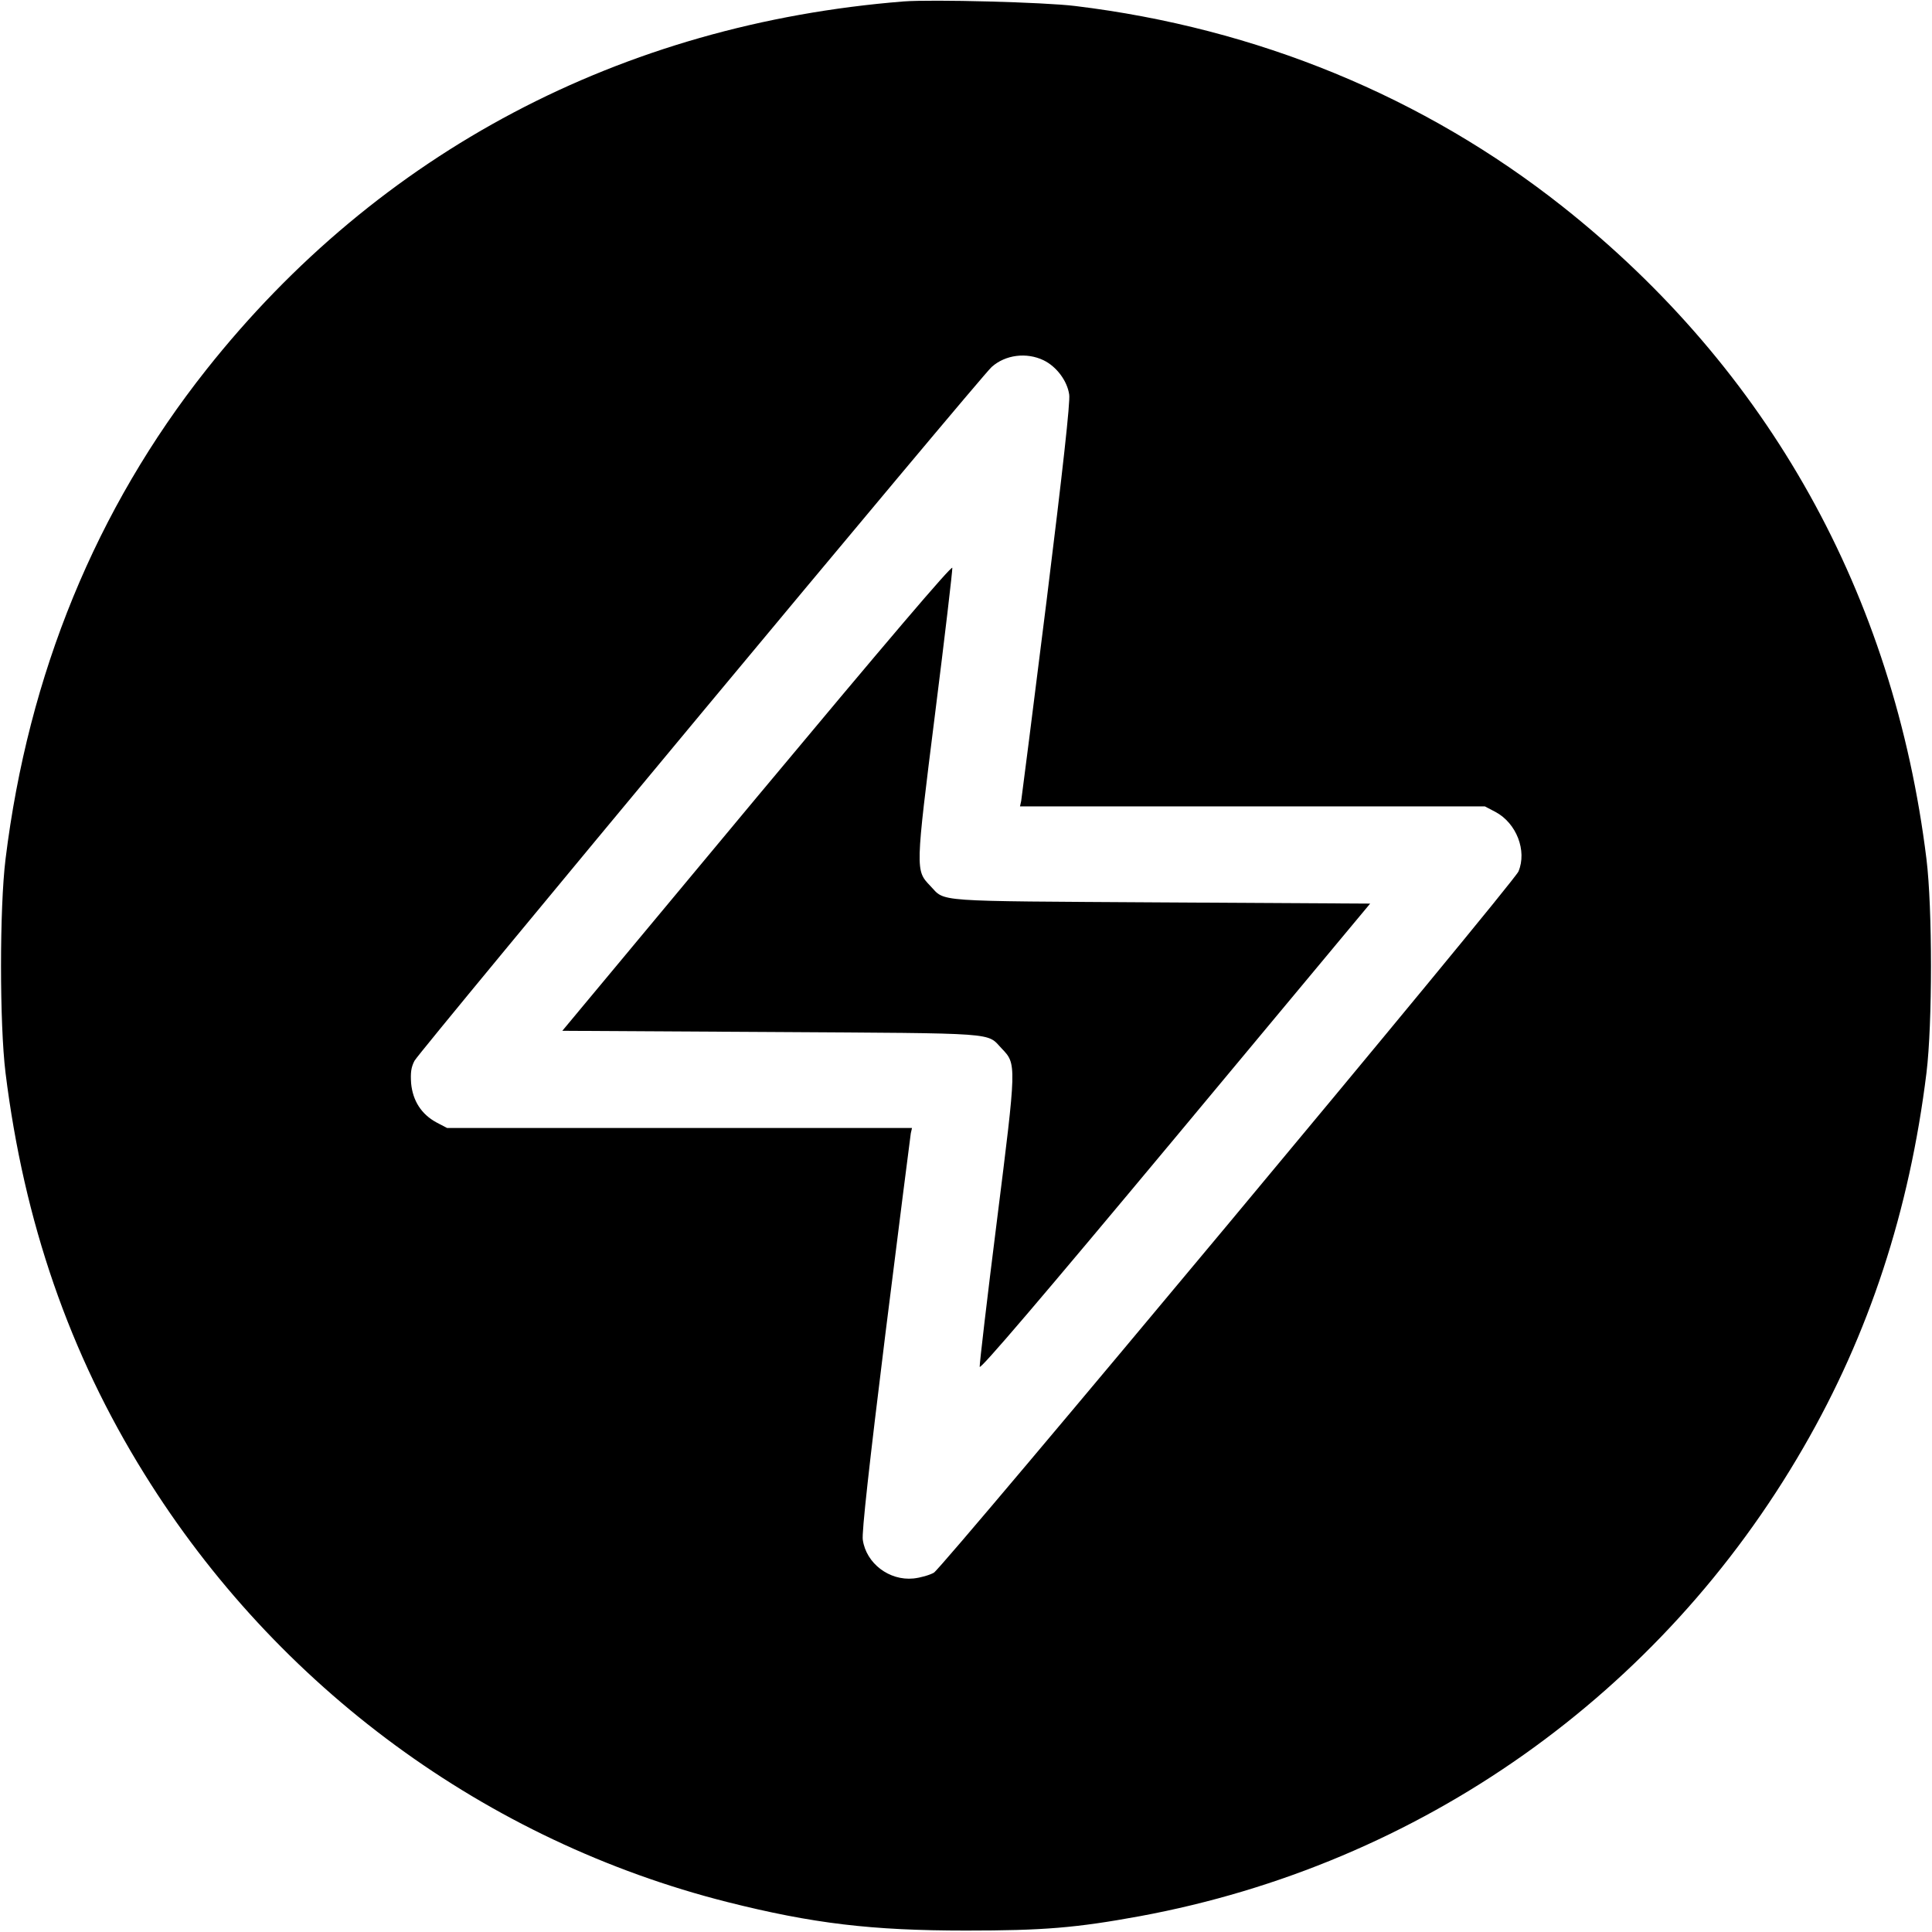
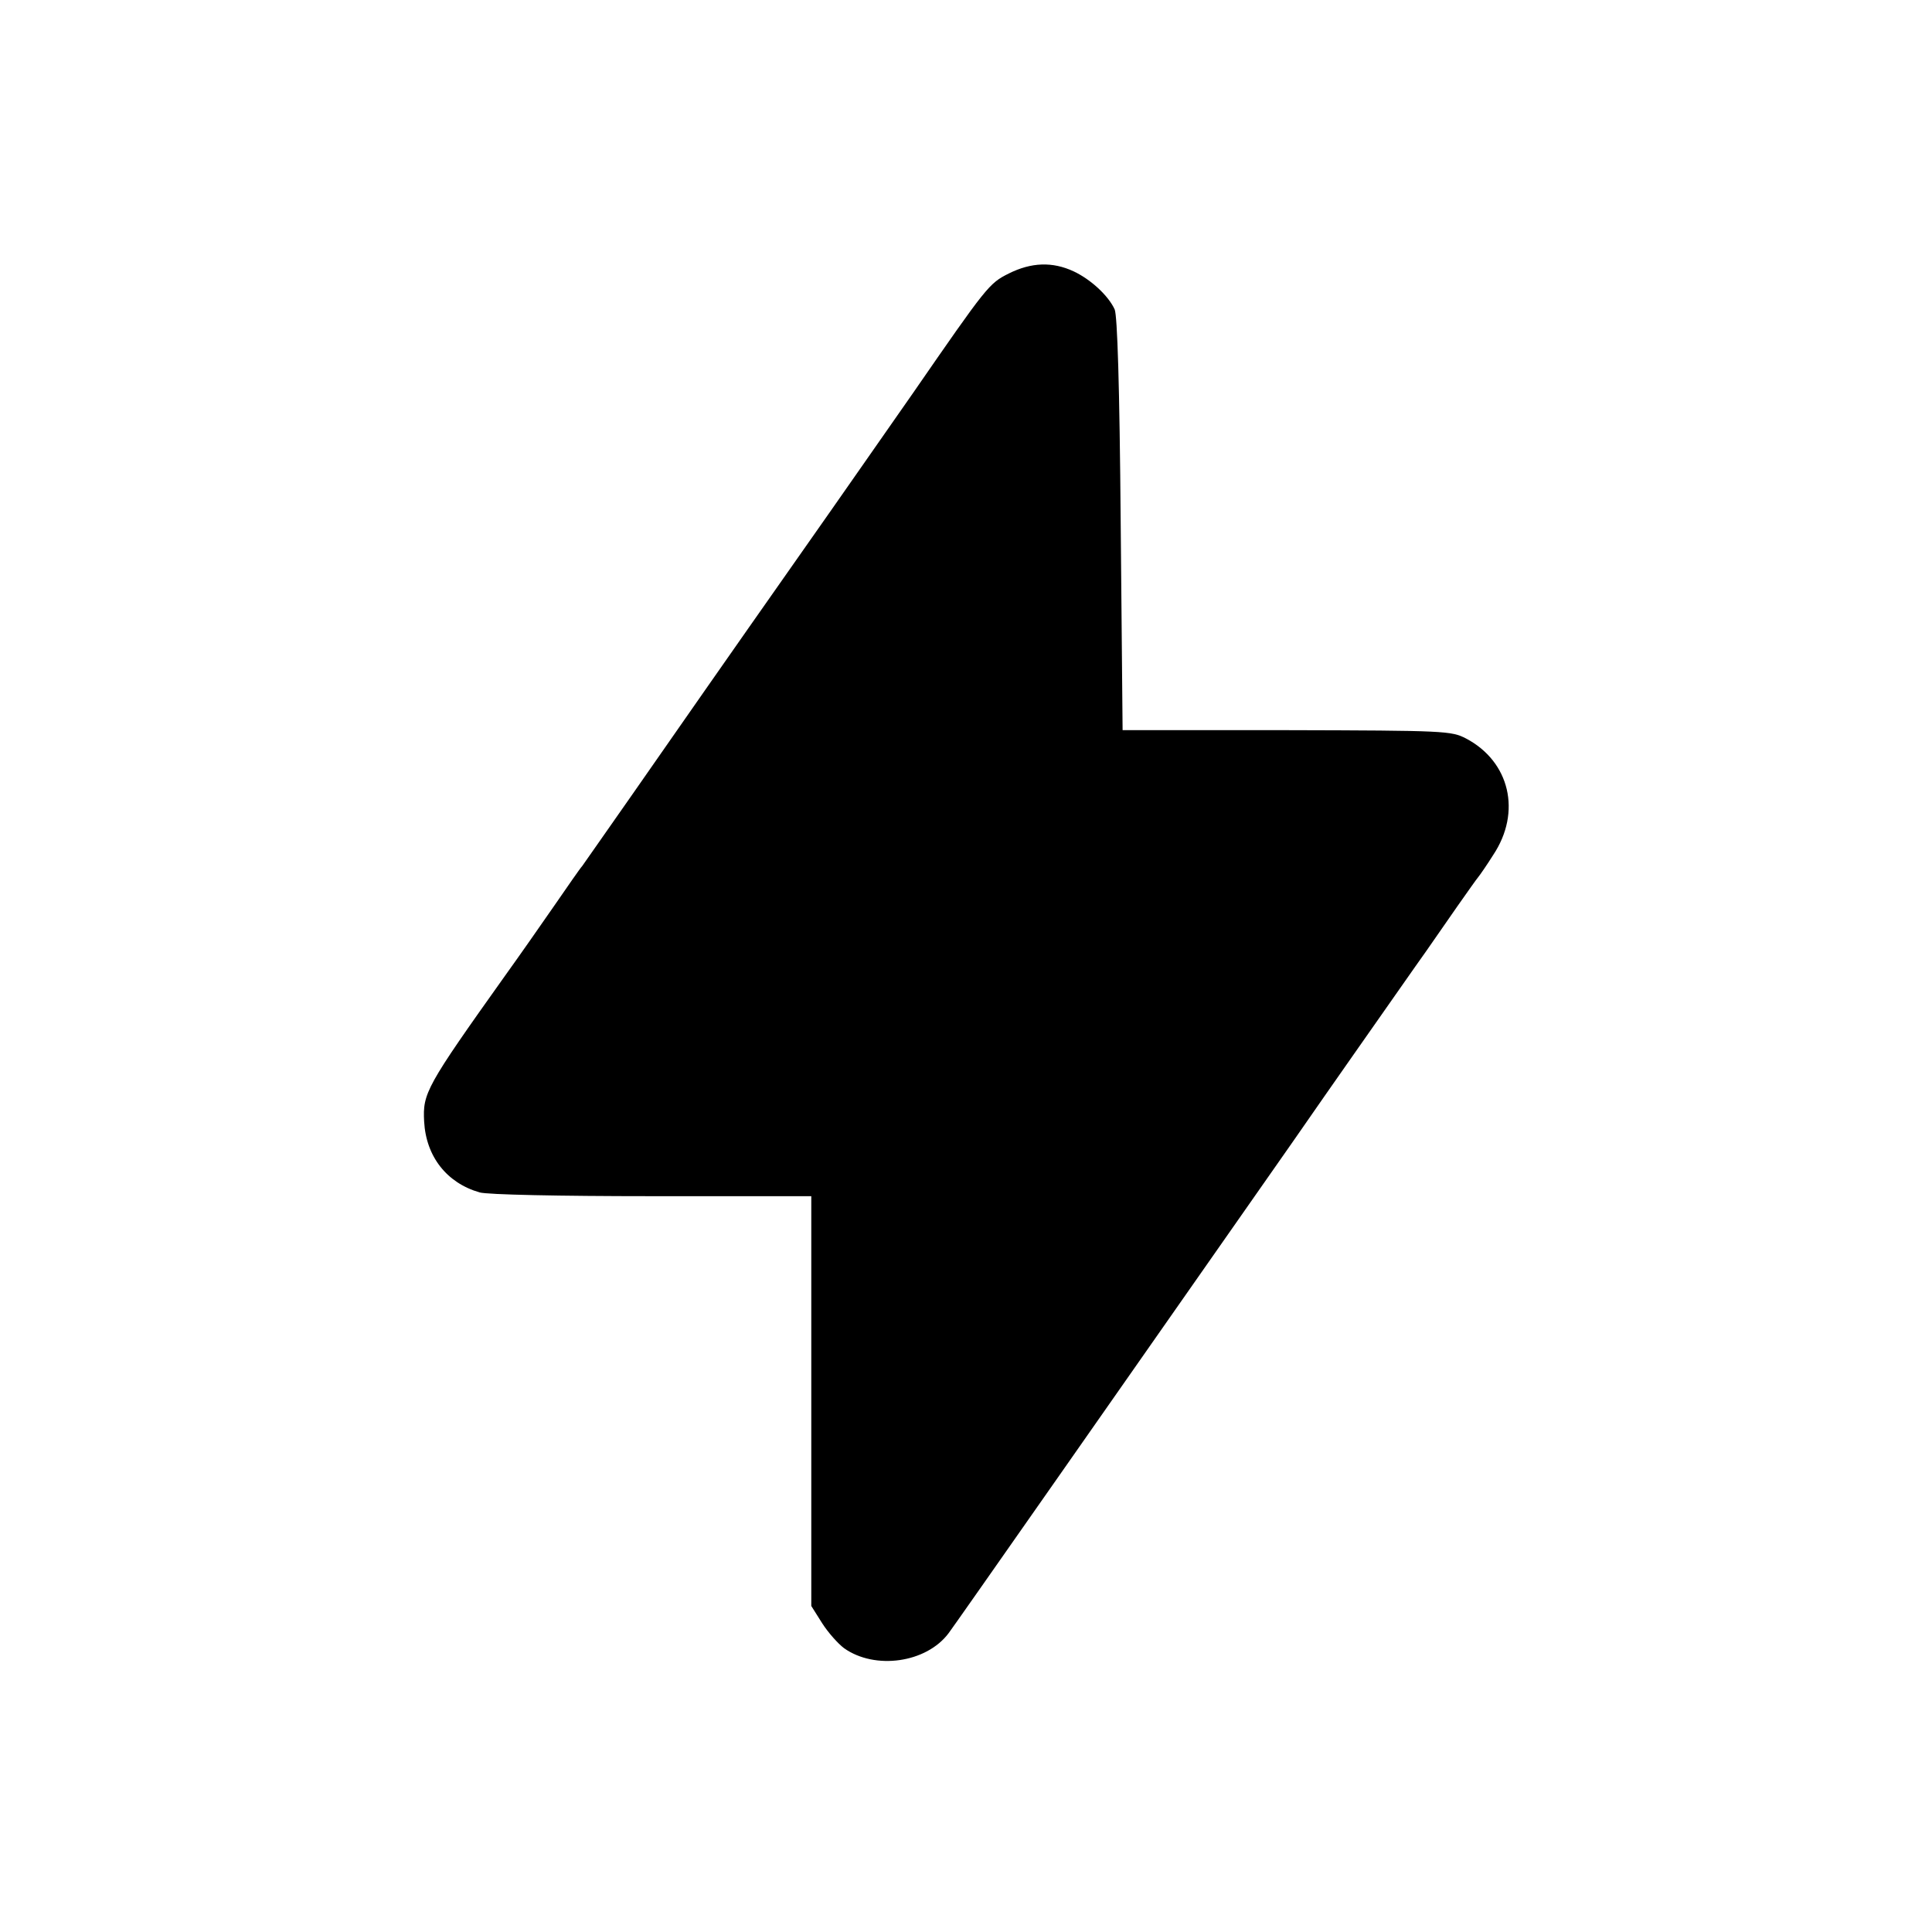
- <svg xmlns="http://www.w3.org/2000/svg" version="1.0" width="805pt" height="805pt" viewBox="0 0 805 805" preserveAspectRatio="xMidYMid meet">
-   <g transform="translate(0,805) scale(0.1,-0.1)" fill="#000000" stroke="none">
-     <path d="M3765 8044 c-1176 -94 -2187 -628 -2905 -1534 -460 -581 -742 -1268 -837 -2040 -25 -204 -25 -686 0 -890 77 -621 266 -1169 579 -1672 552 -889 1424 -1529 2428 -1783 357 -90 602 -119 995 -119 322 0 458 11 725 60 1168 216 2171 924 2765 1954 273 472 441 985 512 1560 25 204 25 686 0 890 -136 1104 -658 2040 -1517 2720 -578 457 -1272 743 -2030 835 -129 16 -598 28 -715 19z m583 -1495 c54 -26 99 -86 107 -143 5 -28 -27 -316 -94 -857 -56 -448 -104 -824 -106 -836 l-5 -23 968 0 969 0 44 -23 c88 -47 132 -162 96 -248 -20 -49 -2397 -2899 -2436 -2922 -18 -10 -56 -21 -85 -24 -101 -10 -197 63 -211 161 -5 28 27 316 94 857 56 448 104 824 106 837 l5 22 -968 0 -969 0 -44 23 c-63 34 -99 90 -106 163 -3 45 0 67 14 94 21 40 2359 2851 2405 2891 57 51 145 62 216 28z" />
-     <path d="M3154 4729 l-811 -974 871 -5 c961 -6 895 -1 960 -69 62 -65 62 -63 -20 -716 -41 -325 -73 -599 -72 -610 2 -13 254 282 815 955 l812 975 -872 5 c-962 6 -896 1 -961 69 -62 65 -62 63 20 716 41 325 73 598 72 609 -2 12 -276 -310 -814 -955z" />
+ <svg xmlns="http://www.w3.org/2000/svg" version="1.0" width="512pt" height="512pt" viewBox="0 0 512 512" preserveAspectRatio="xMidYMid meet">
+   <g transform="translate(0,512) scale(0.1,-0.1)" fill="#000000" stroke="none">
+     <path d="M2673 4395 c-52 -26 -58 -34 -253 -316 -54 -77 -200 -287 -300 -429 -203 -289 -320 -457 -444 -635 -69 -99 -129 -184 -133 -190 -5 -5 -38 -53 -74 -105 -36 -52 -94 -135 -130 -185 -210 -295 -219 -312 -215 -387 5 -93 60 -163 147 -188 20 -6 213 -10 456 -10 l423 0 0 -543 0 -543 29 -46 c16 -25 42 -54 58 -66 82 -58 218 -39 277 40 16 21 450 642 914 1305 108 156 230 329 269 385 40 57 77 110 83 118 44 64 130 187 137 195 5 6 23 32 40 59 76 114 44 248 -72 309 -39 20 -54 21 -475 22 l-435 0 -5 545 c-3 374 -9 553 -16 570 -17 37 -64 80 -109 101 -56 26 -112 24 -172 -6z" />
  </g>
</svg>
